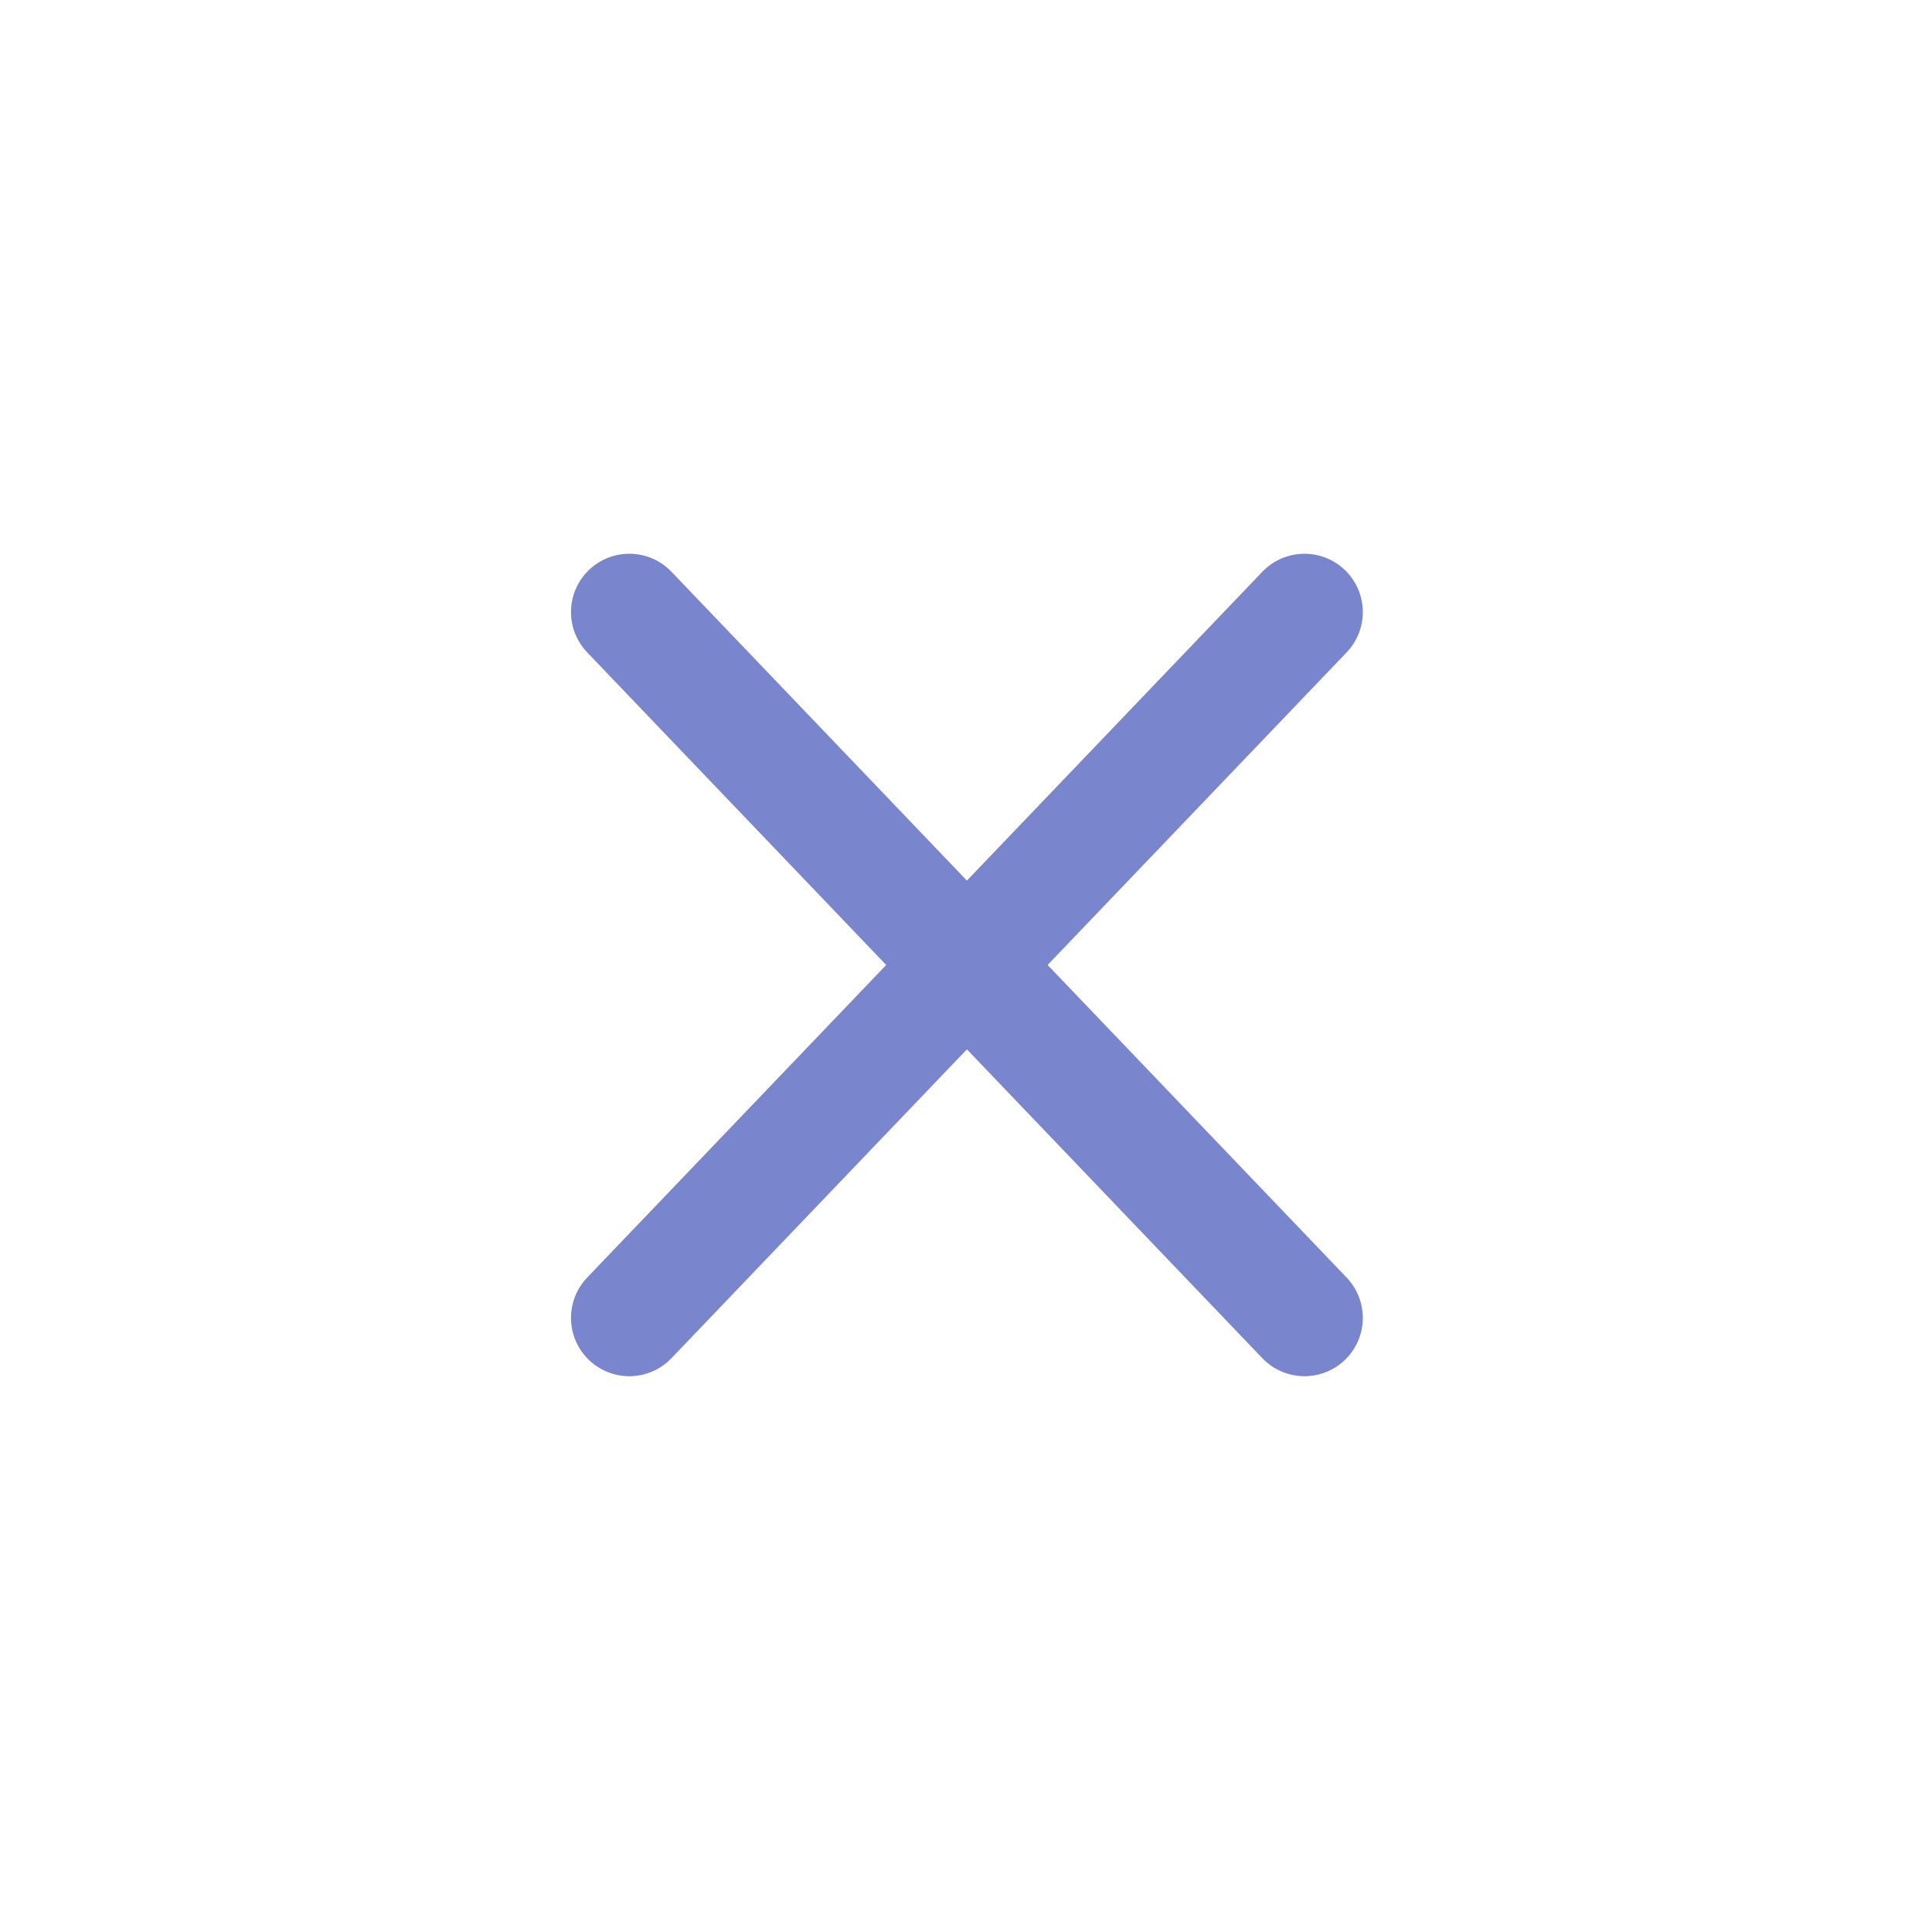
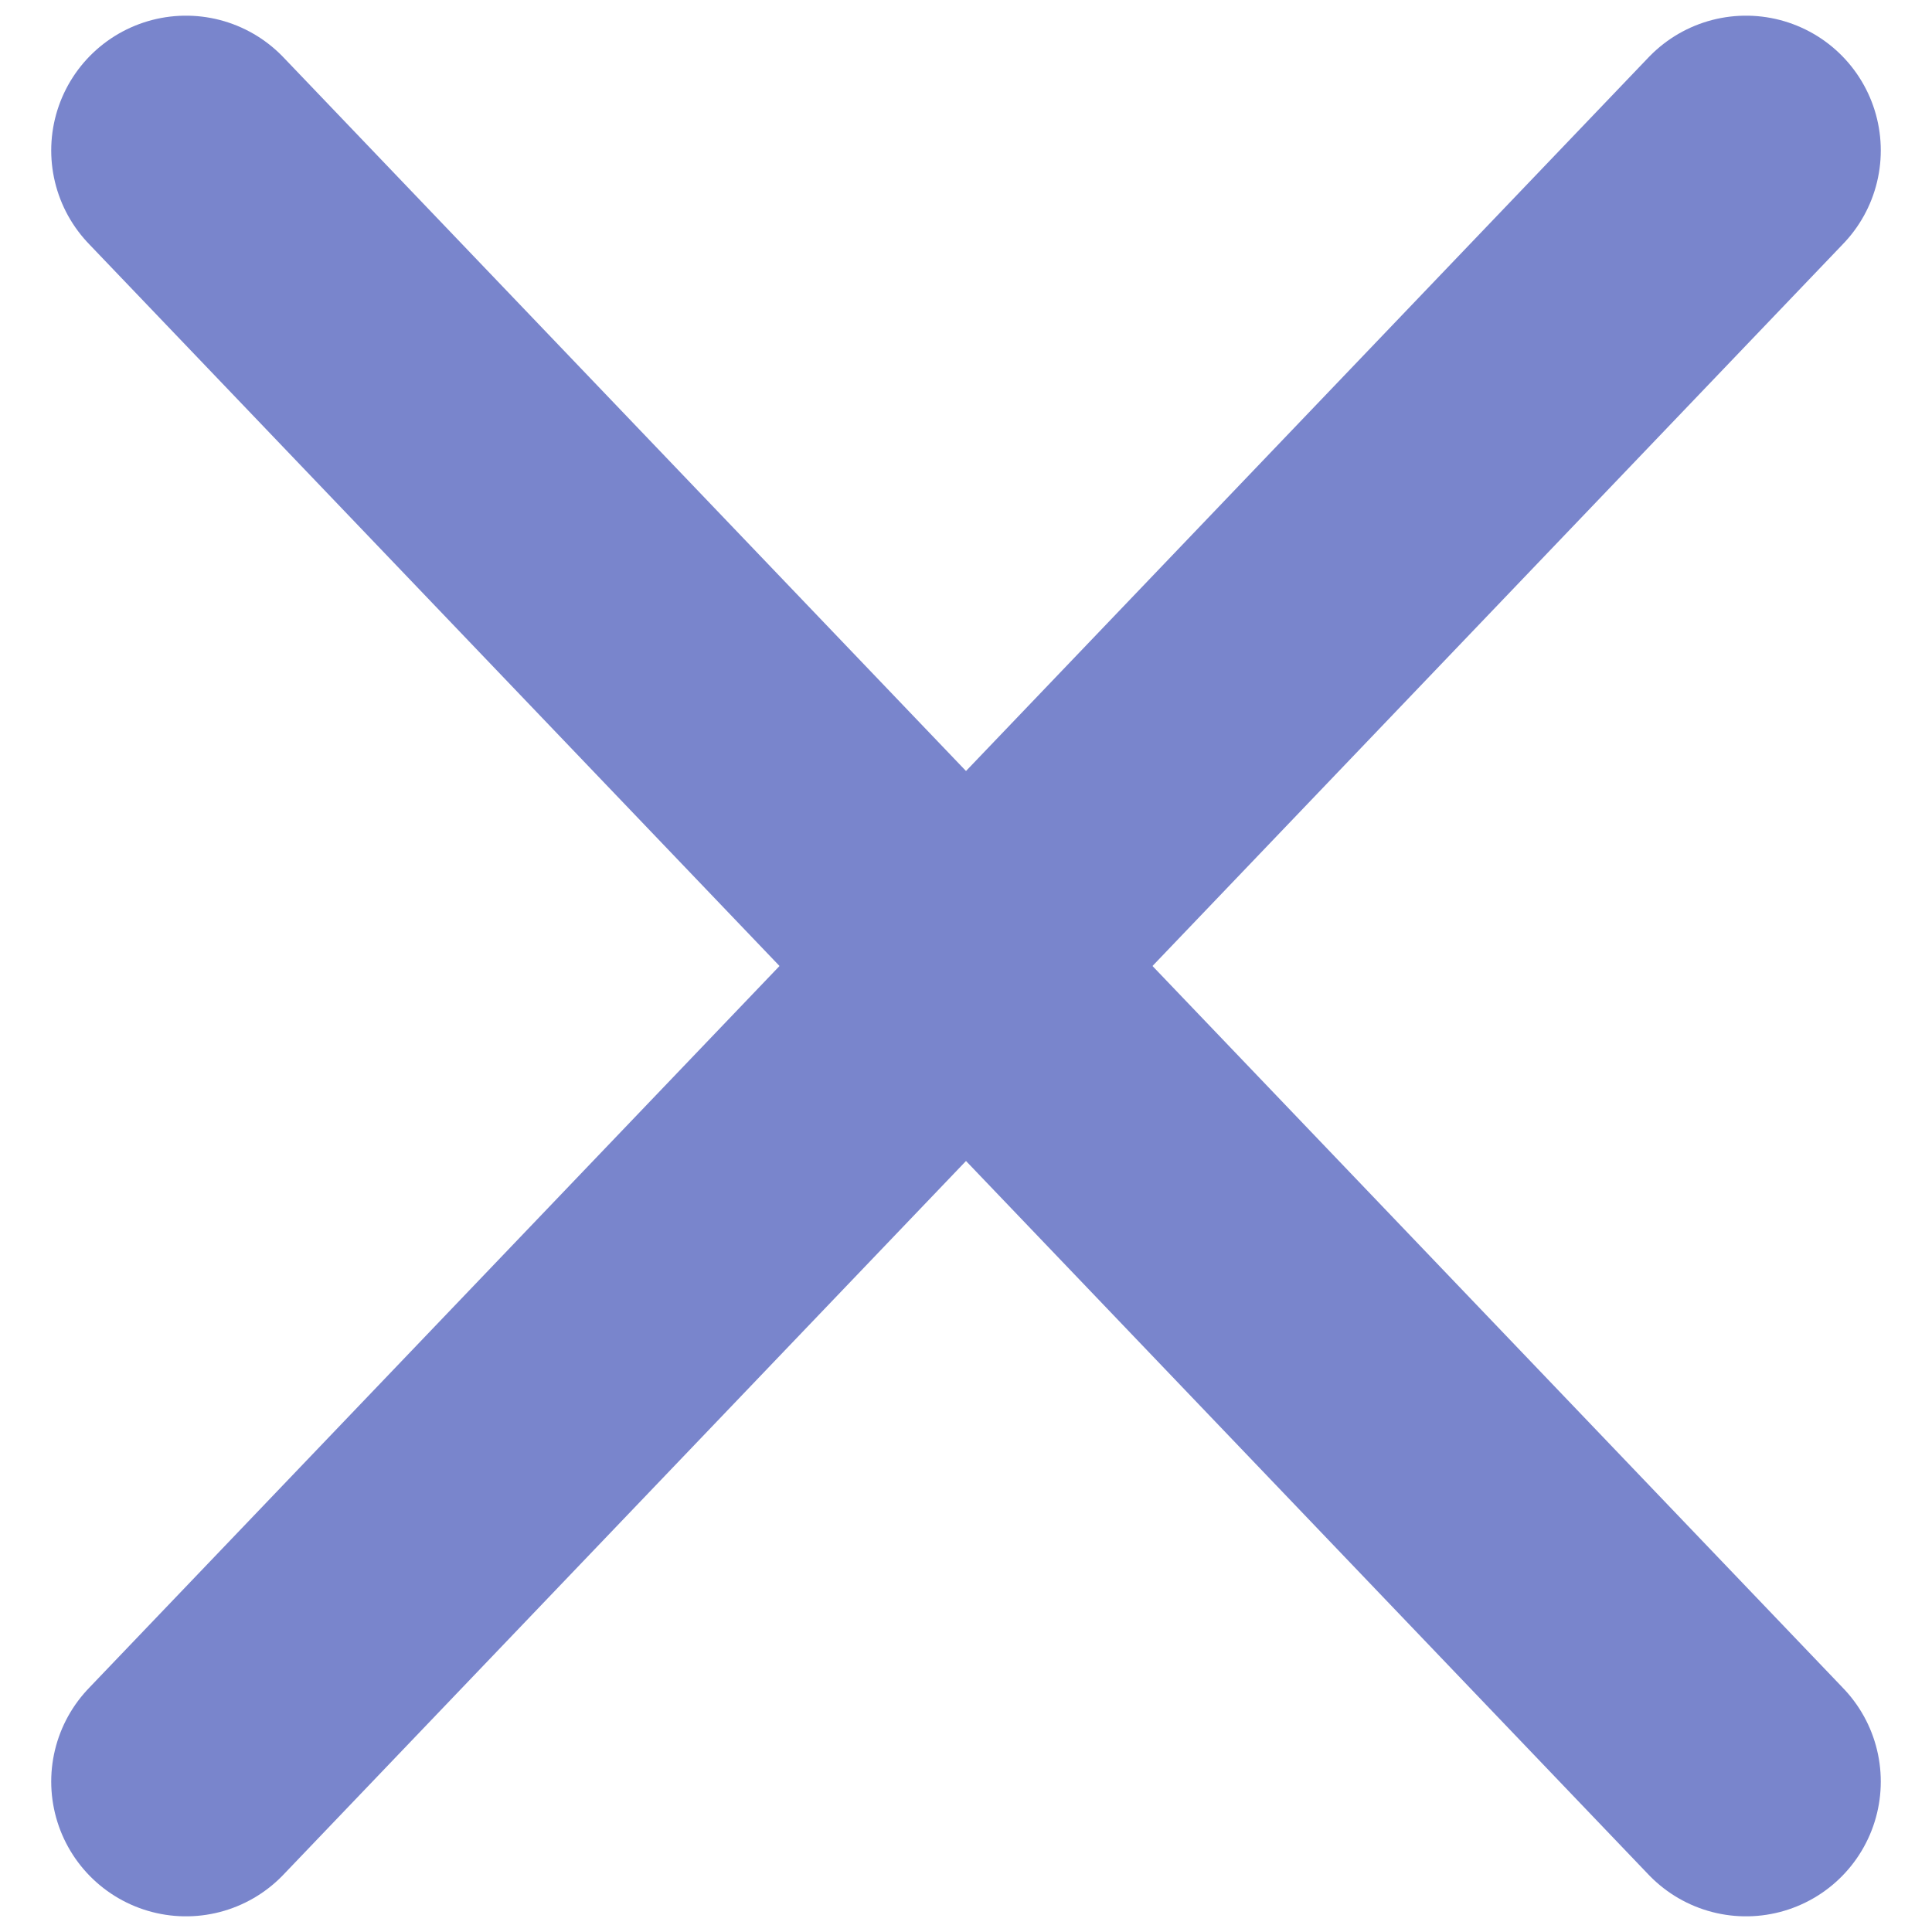
<svg xmlns="http://www.w3.org/2000/svg" version="1.1" id="Layer_1" x="0px" y="0px" viewBox="0 0 750 750" style="enable-background:new 0 0 750 750;" xml:space="preserve">
  <style type="text/css">
- 	.st0{fill:none;stroke:#7985CC;stroke-width:45.28;stroke-linecap:round;stroke-miterlimit:10;}
+ 	.st0{fill:none;stroke:#7985CC;stroke-width:104.636;stroke-linecap:round;stroke-miterlimit:10;}
</style>
-   <line class="st0" x1="244.3" y1="237.6" x2="506.4" y2="511.6" />
-   <line class="st0" x1="506.4" y1="237.6" x2="244.3" y2="511.6" />
+   <g>
+     <line class="st0" x1="72.2" y1="58.4" x2="677.8" y2="691.6" />
+     <line class="st0" x1="677.8" y1="58.4" x2="72.2" y2="691.6" />
+   </g>
</svg>
